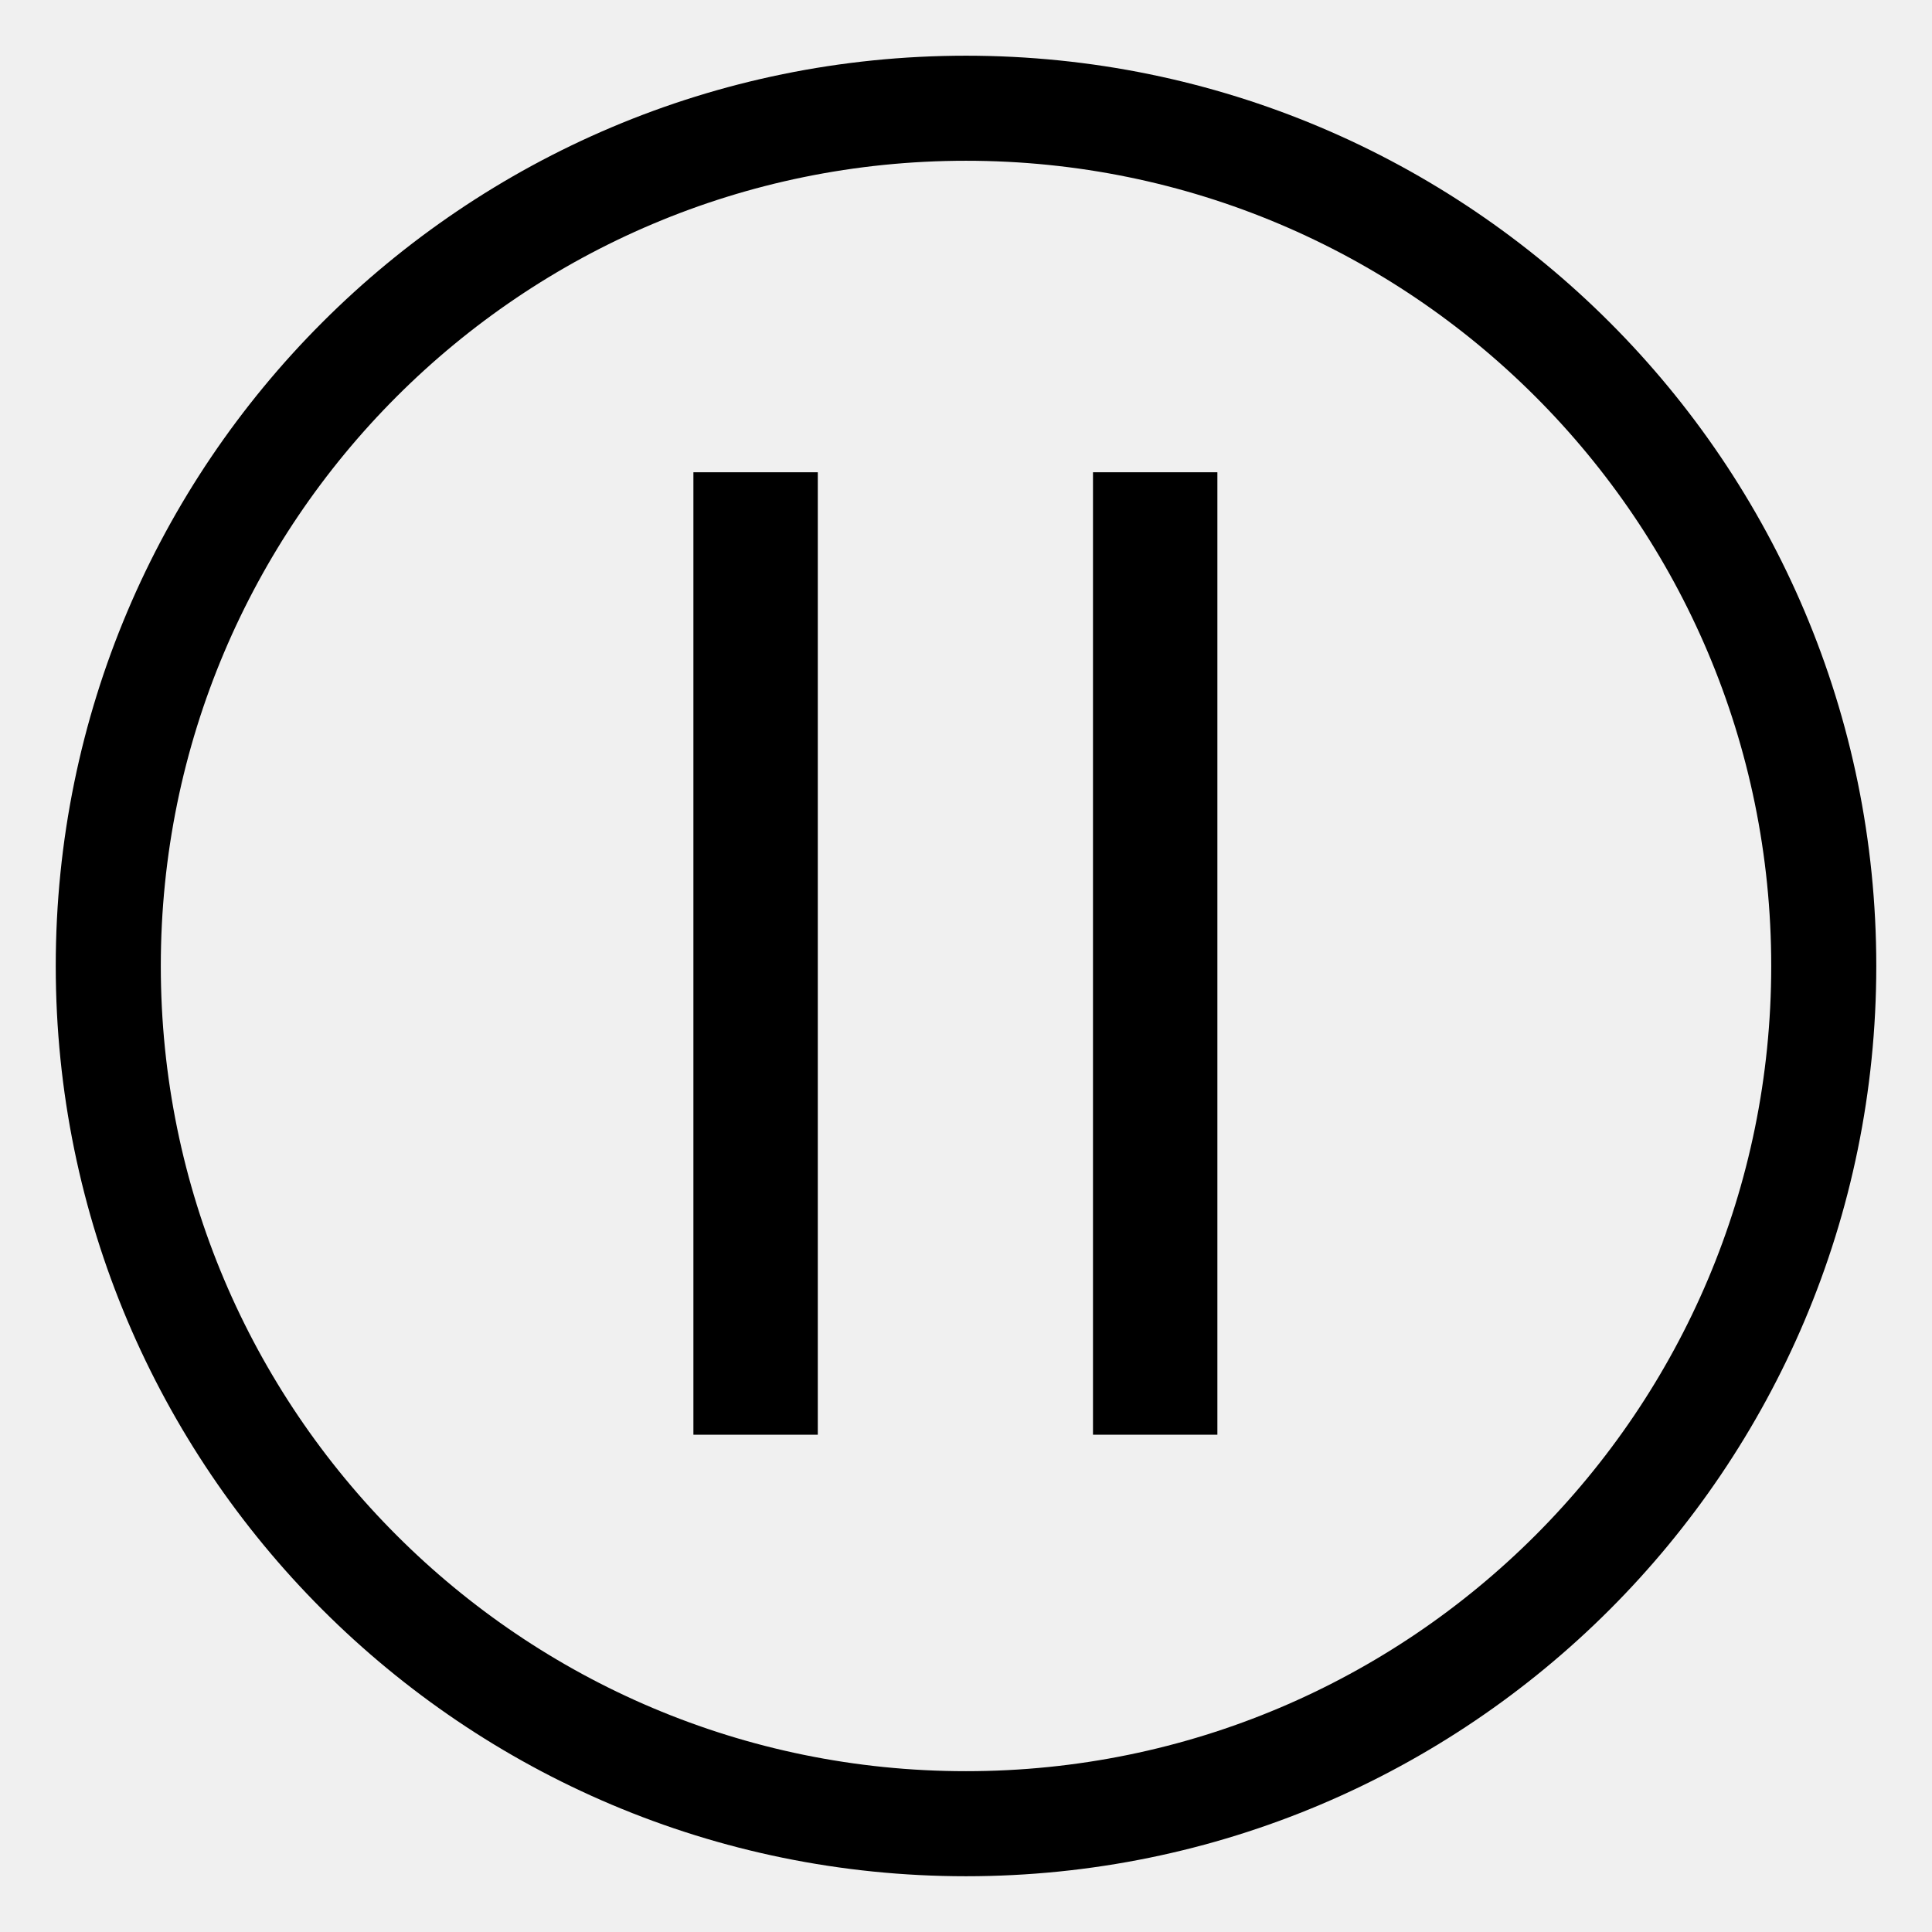
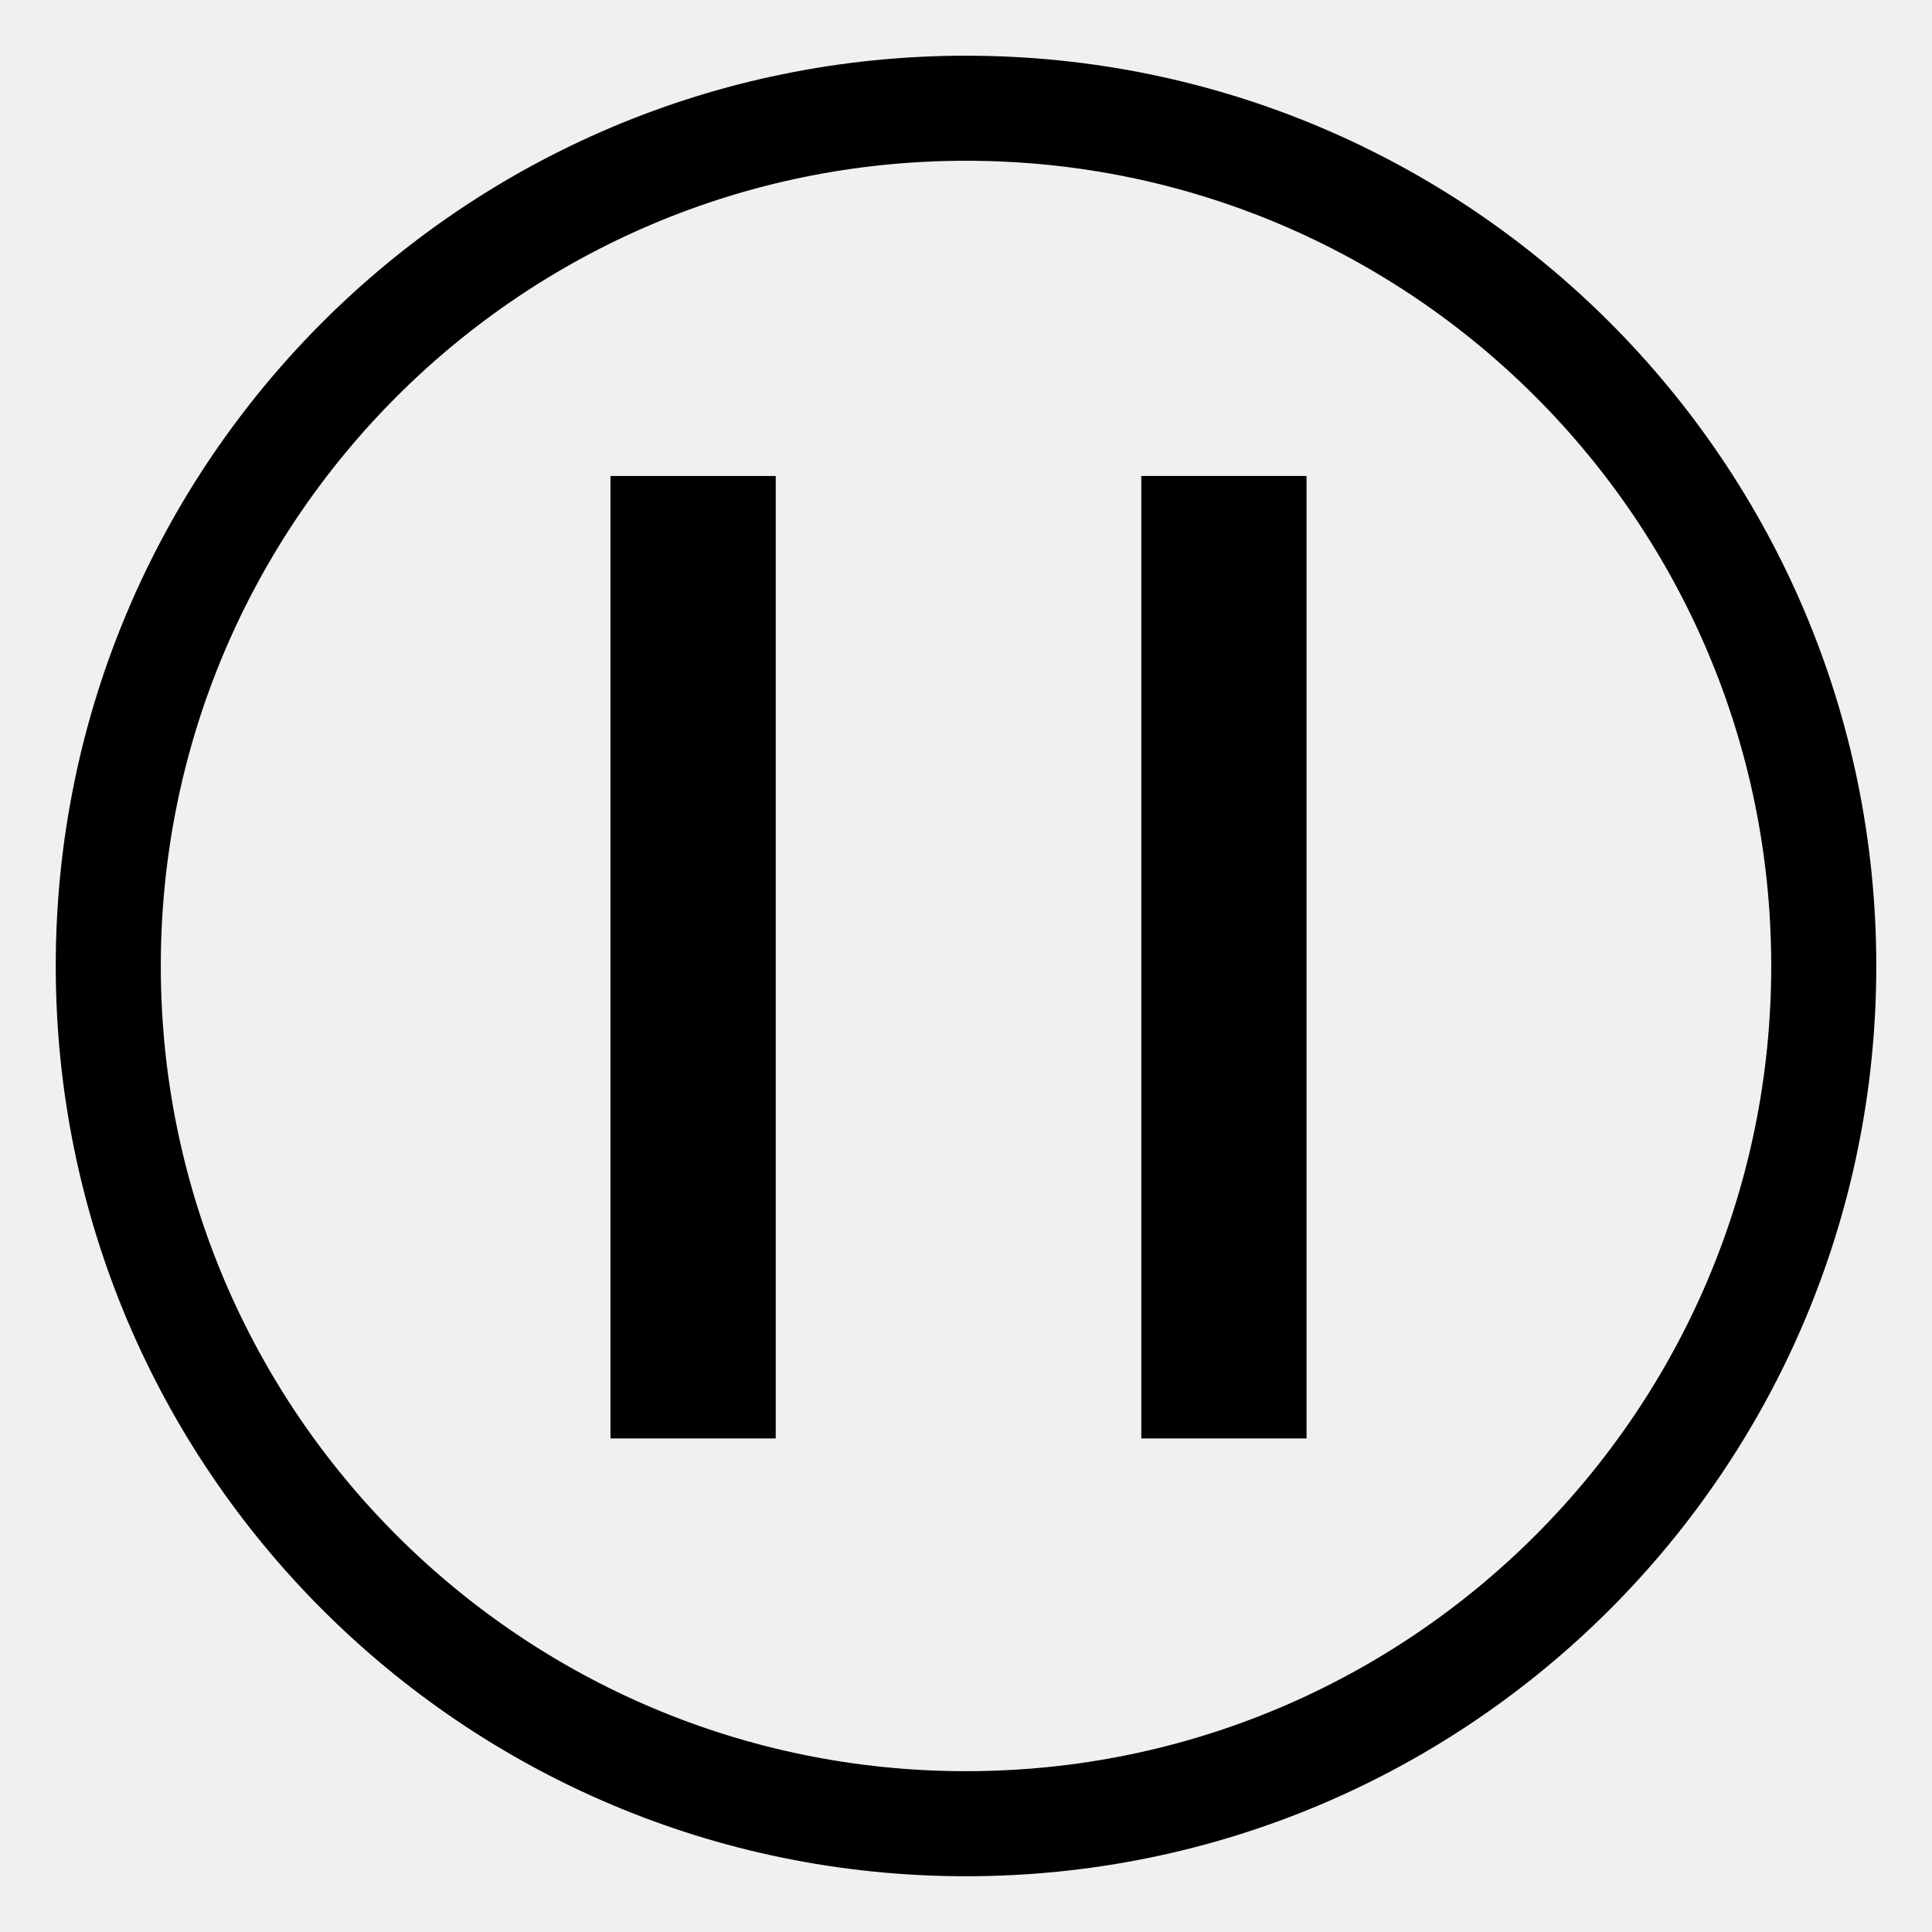
- <svg xmlns="http://www.w3.org/2000/svg" version="1.1" width="1040.057" height="1040.023" id="svg2">
+ <svg xmlns="http://www.w3.org/2000/svg" width="1040.057" height="1040.023" id="svg2" version="1.1">
  <defs id="defs4" />
-   <g transform="translate(984.9573,-436.1696)" id="layer1">
-     <path d="m 469.382,245.814 a 413.797,413.797 0 1 1 -827.594,0 413.797,413.797 0 1 1 827.594,0 z" transform="matrix(1.115881,0,0,1.115881,-526.9472,681.8834)" id="path2996" style="fill:#ffffff;fill-opacity:0;fill-rule:evenodd;stroke:#000000;stroke-width:50.682;stroke-linecap:butt;stroke-linejoin:miter;stroke-miterlimit:4;stroke-opacity:1;stroke-dasharray:none" />
-     <path d="m -436.443,144.938 -206.623,-94.518 -205.288,97.384 26.042,-225.718 -156.055,-165.147 222.718,-44.984 108.841,-199.45 111.606,197.917 223.322,41.88 -153.742,167.303 z" transform="translate(73.42679,466.4135)" id="path3772" style="fill:#ffffff;fill-opacity:0;stroke:none" />
-     <g transform="translate(-32,0)" id="g3841">
-       <rect width="66.963" height="518.122" x="-579.675" y="690.405" id="rect3821" style="fill:#000000;fill-opacity:1;stroke:none" />
-       <rect width="66.963" height="518.122" x="-364.566" y="690.401" id="rect3821-1" style="fill:#000000;fill-opacity:1;stroke:none" />
+   <g id="layer1" transform="translate(984.9573,-436.1696)">
+     <path style="fill:#ffffff;fill-opacity:0;fill-rule:evenodd;stroke:#000000;stroke-width:50.682;stroke-linecap:butt;stroke-linejoin:miter;stroke-miterlimit:4;stroke-opacity:1;stroke-dasharray:none" id="path2996" d="m 469.382,245.814 c 0,228.534 -185.263,413.797 -413.797,413.797 -228.534,0 -413.797,-185.263 -413.797,-413.797 0,-228.534 185.263,-413.797 413.797,-413.797 228.534,0 413.797,185.263 413.797,413.797 z" transform="matrix(1.115881,0,0,1.115881,-526.9472,681.8834)" />
+     <path style="fill:#ffffff;fill-opacity:0;stroke:none" id="path3772" d="m -436.443,144.938 -206.623,-94.518 -205.288,97.384 26.042,-225.718 -156.055,-165.147 222.718,-44.984 108.841,-199.45 111.606,197.917 223.322,41.88 -153.742,167.303 z" transform="translate(73.42679,466.4135)" />
+     <g id="g3841" transform="matrix(1.328432,0,0,1,113.7424,2)">
+       <rect y="690.405" x="-579.675" height="518.122" width="66.963" id="rect3821" style="fill:#000000;fill-opacity:1;stroke:none" />
+       <rect y="690.401" x="-364.566" height="518.122" width="66.963" id="rect3821-1" style="fill:#000000;fill-opacity:1;stroke:none" />
    </g>
  </g>
</svg>
